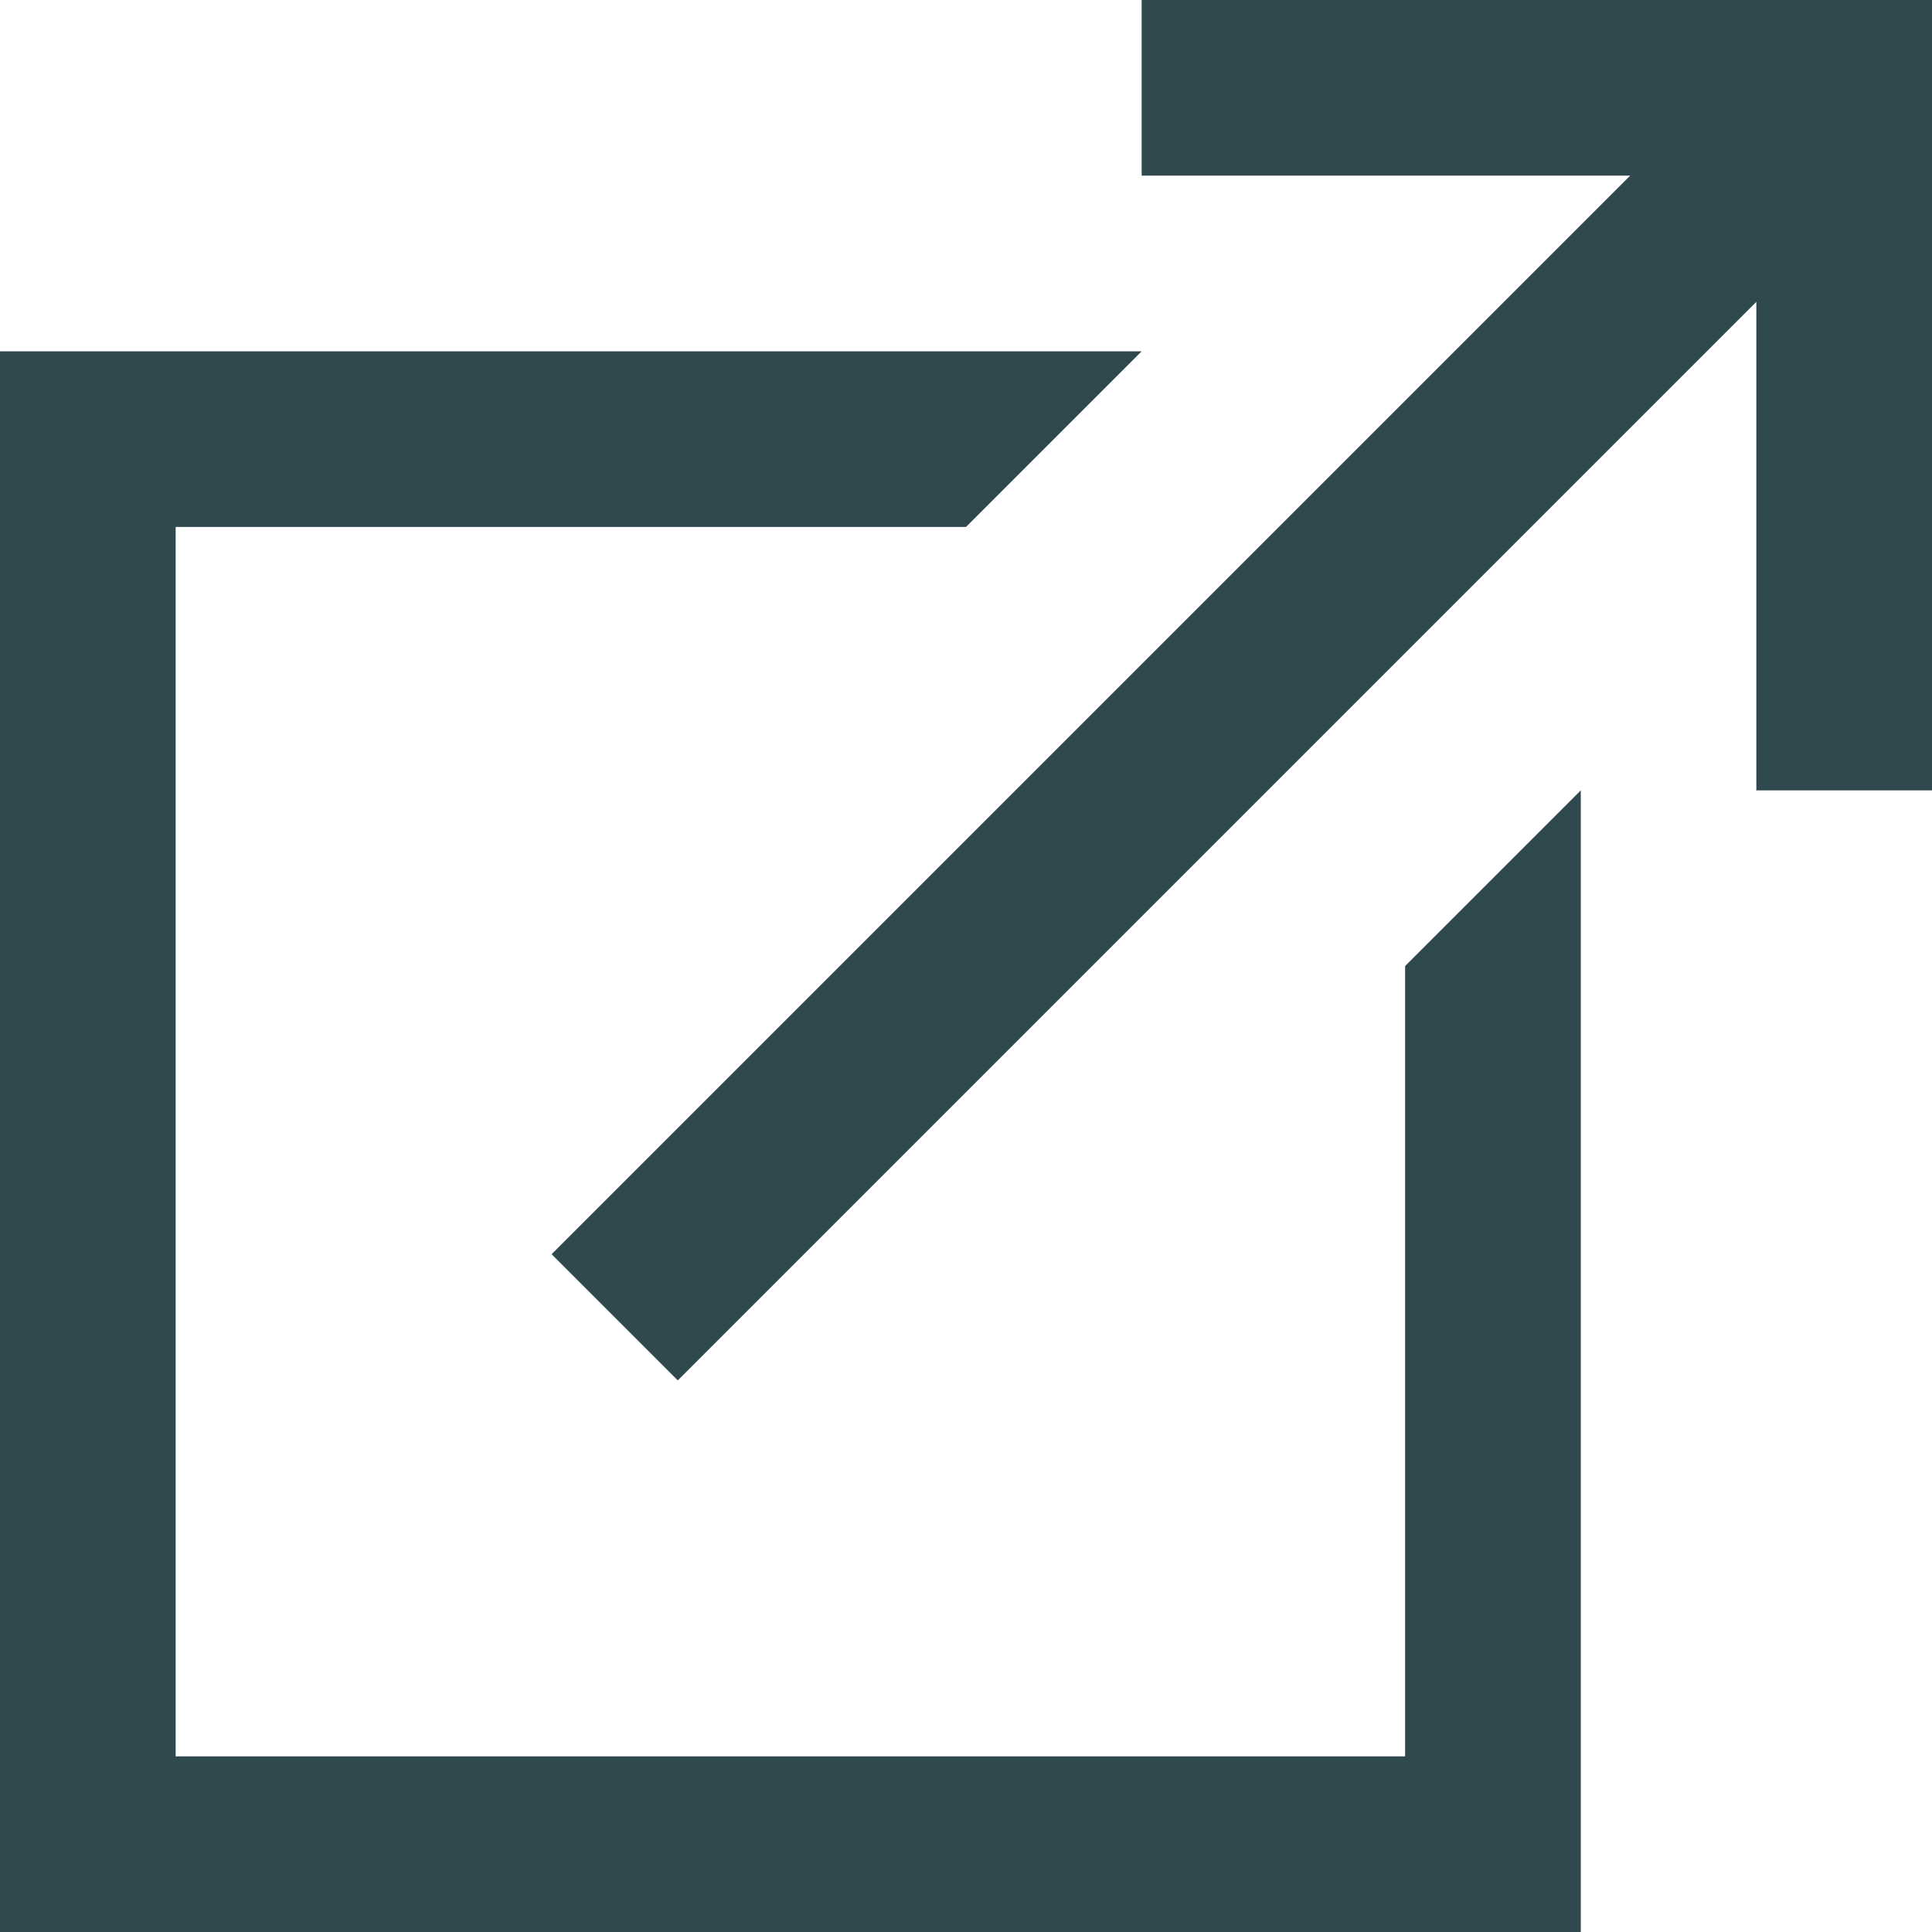
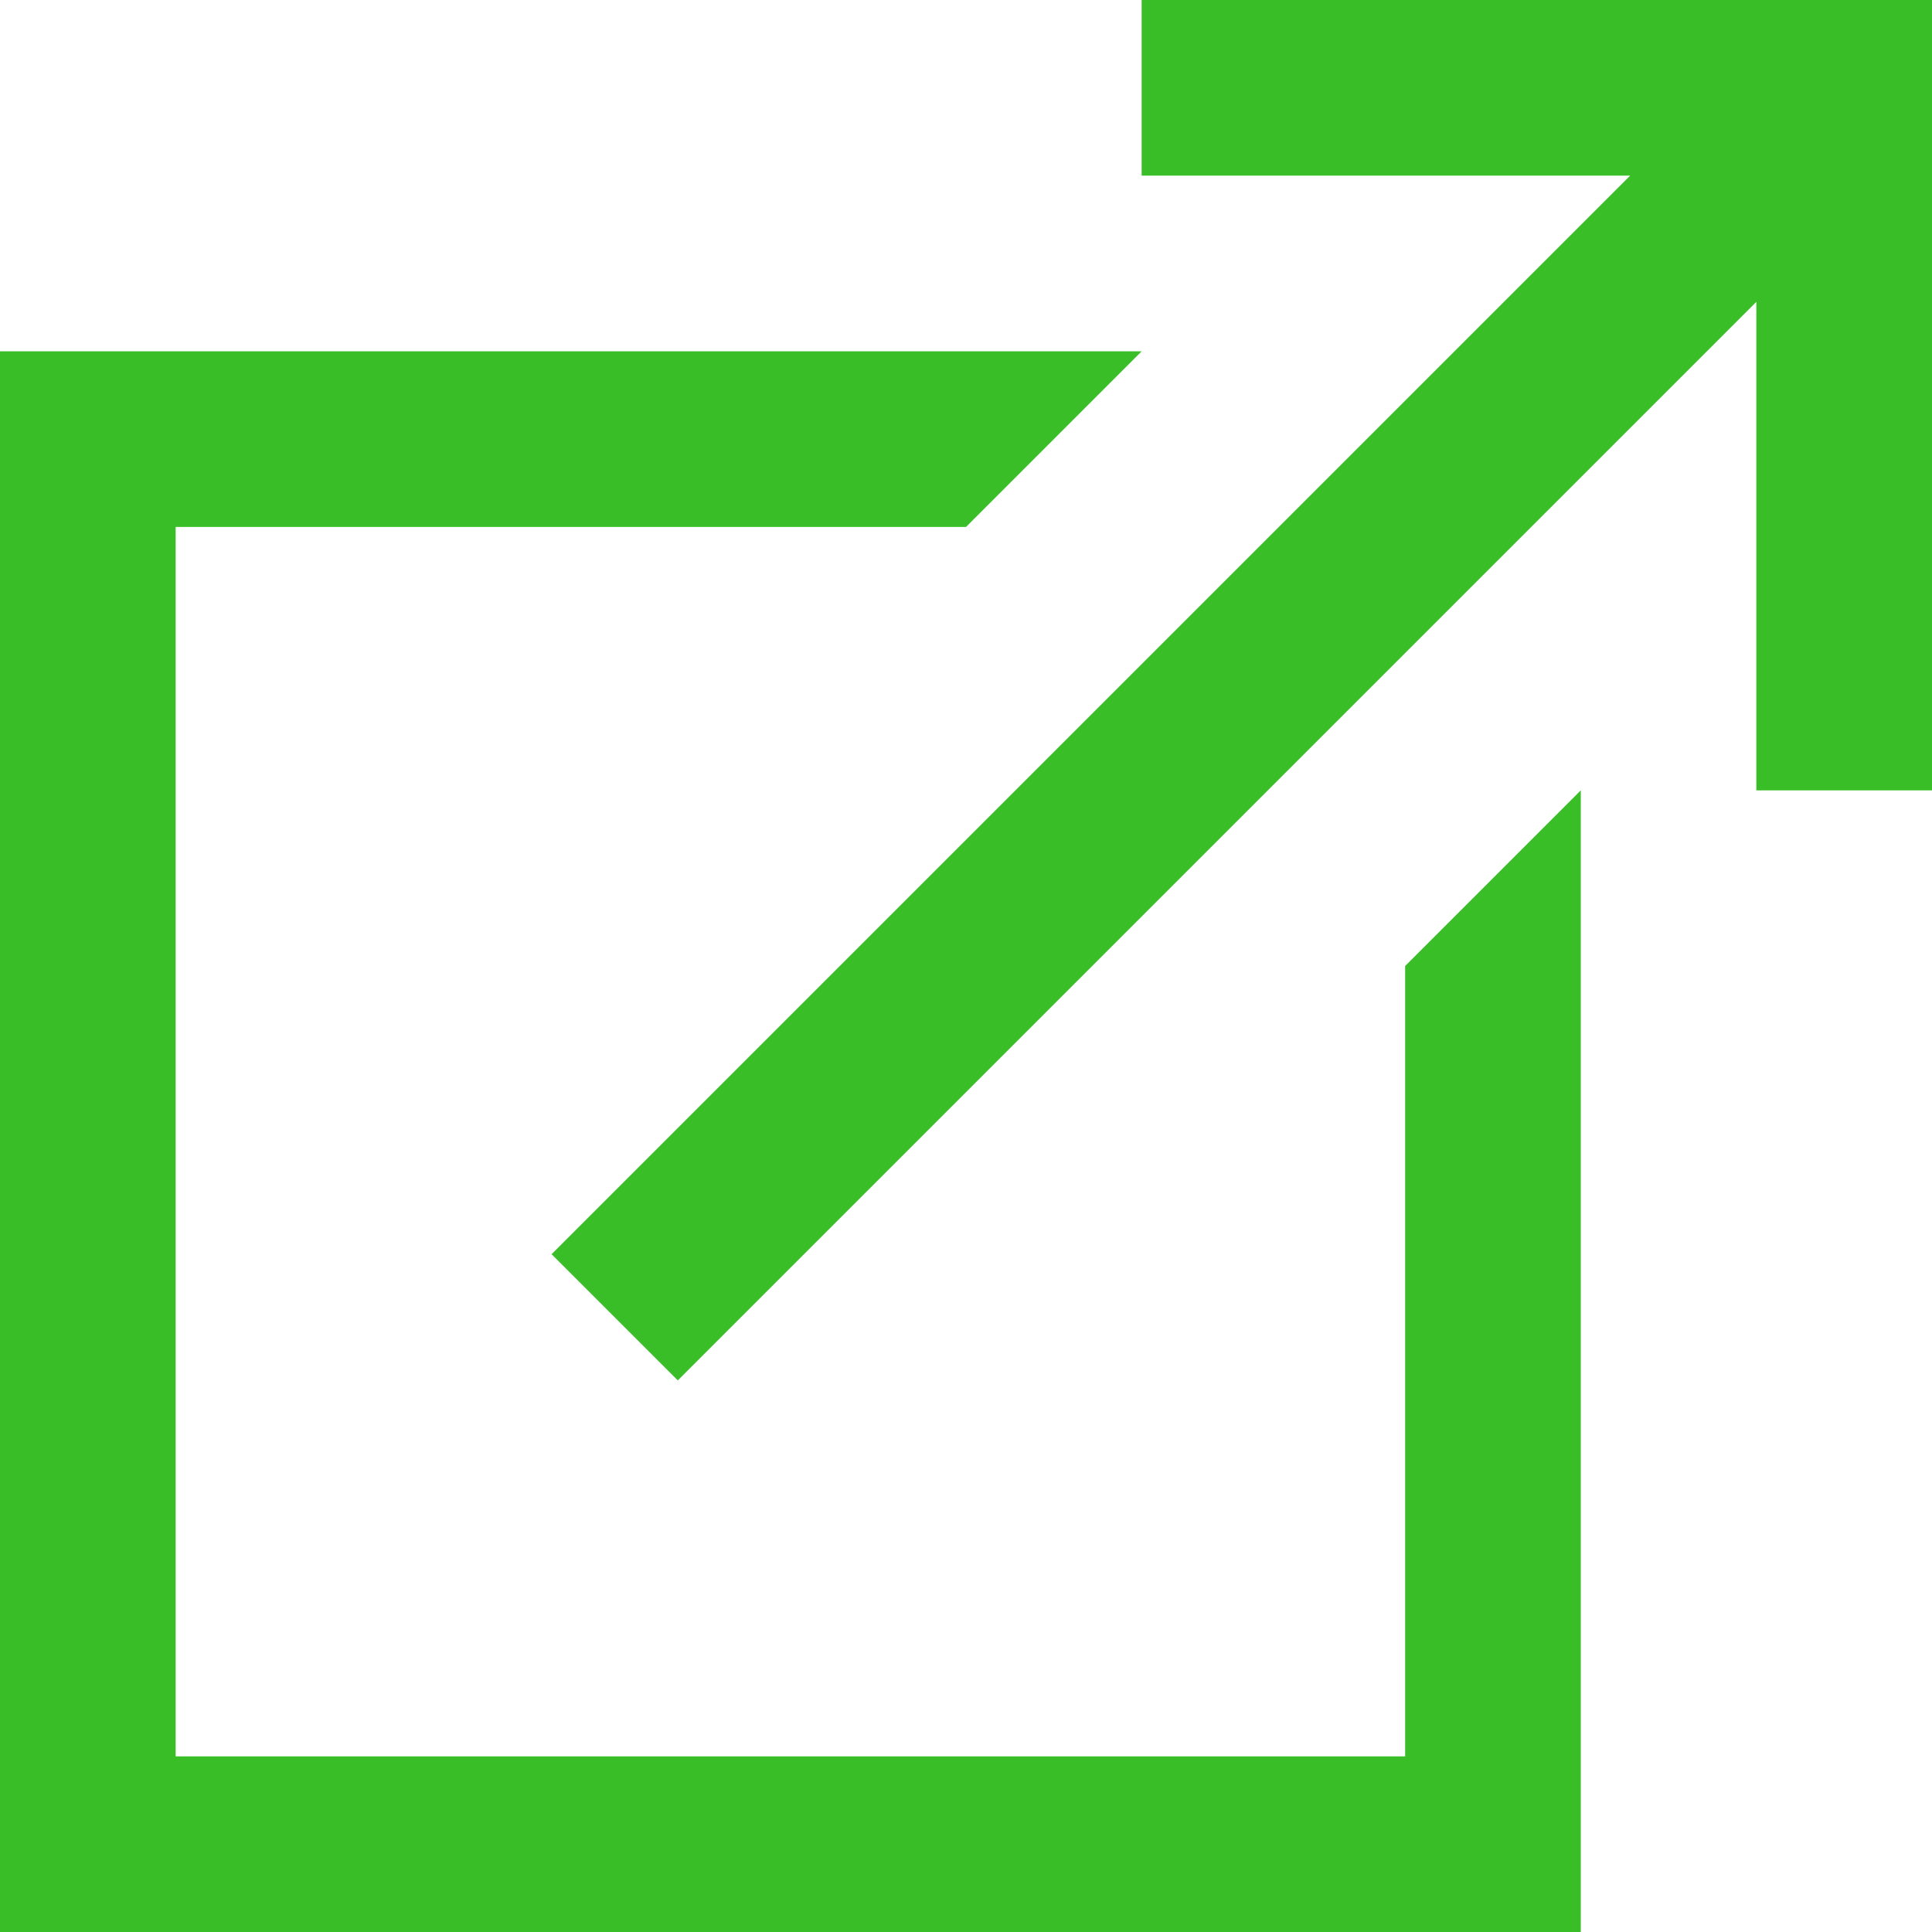
<svg xmlns="http://www.w3.org/2000/svg" width="21.8" height="21.8" viewBox="0 0 21.8 21.8">
-   <path id="External_Link_icon-icons.com_55915" d="M17.882,5V6.982h5.512l-12.17,12.17,1.424,1.424,12.17-12.17v5.512H26.8V5H17.882ZM5,8.964V26.8H22.837V13.918L20.855,15.9v8.918H6.982V10.946H15.9l1.982-1.982Z" transform="translate(-5 -5)" fill="#30494f" />
+   <path id="External_Link_icon-icons.com_55915" d="M17.882,5V6.982h5.512l-12.17,12.17,1.424,1.424,12.17-12.17v5.512H26.8V5H17.882ZM5,8.964V26.8H22.837V13.918L20.855,15.9v8.918H6.982V10.946H15.9l1.982-1.982Z" transform="translate(-5 -5)" fill="#3abe27" />
</svg>
